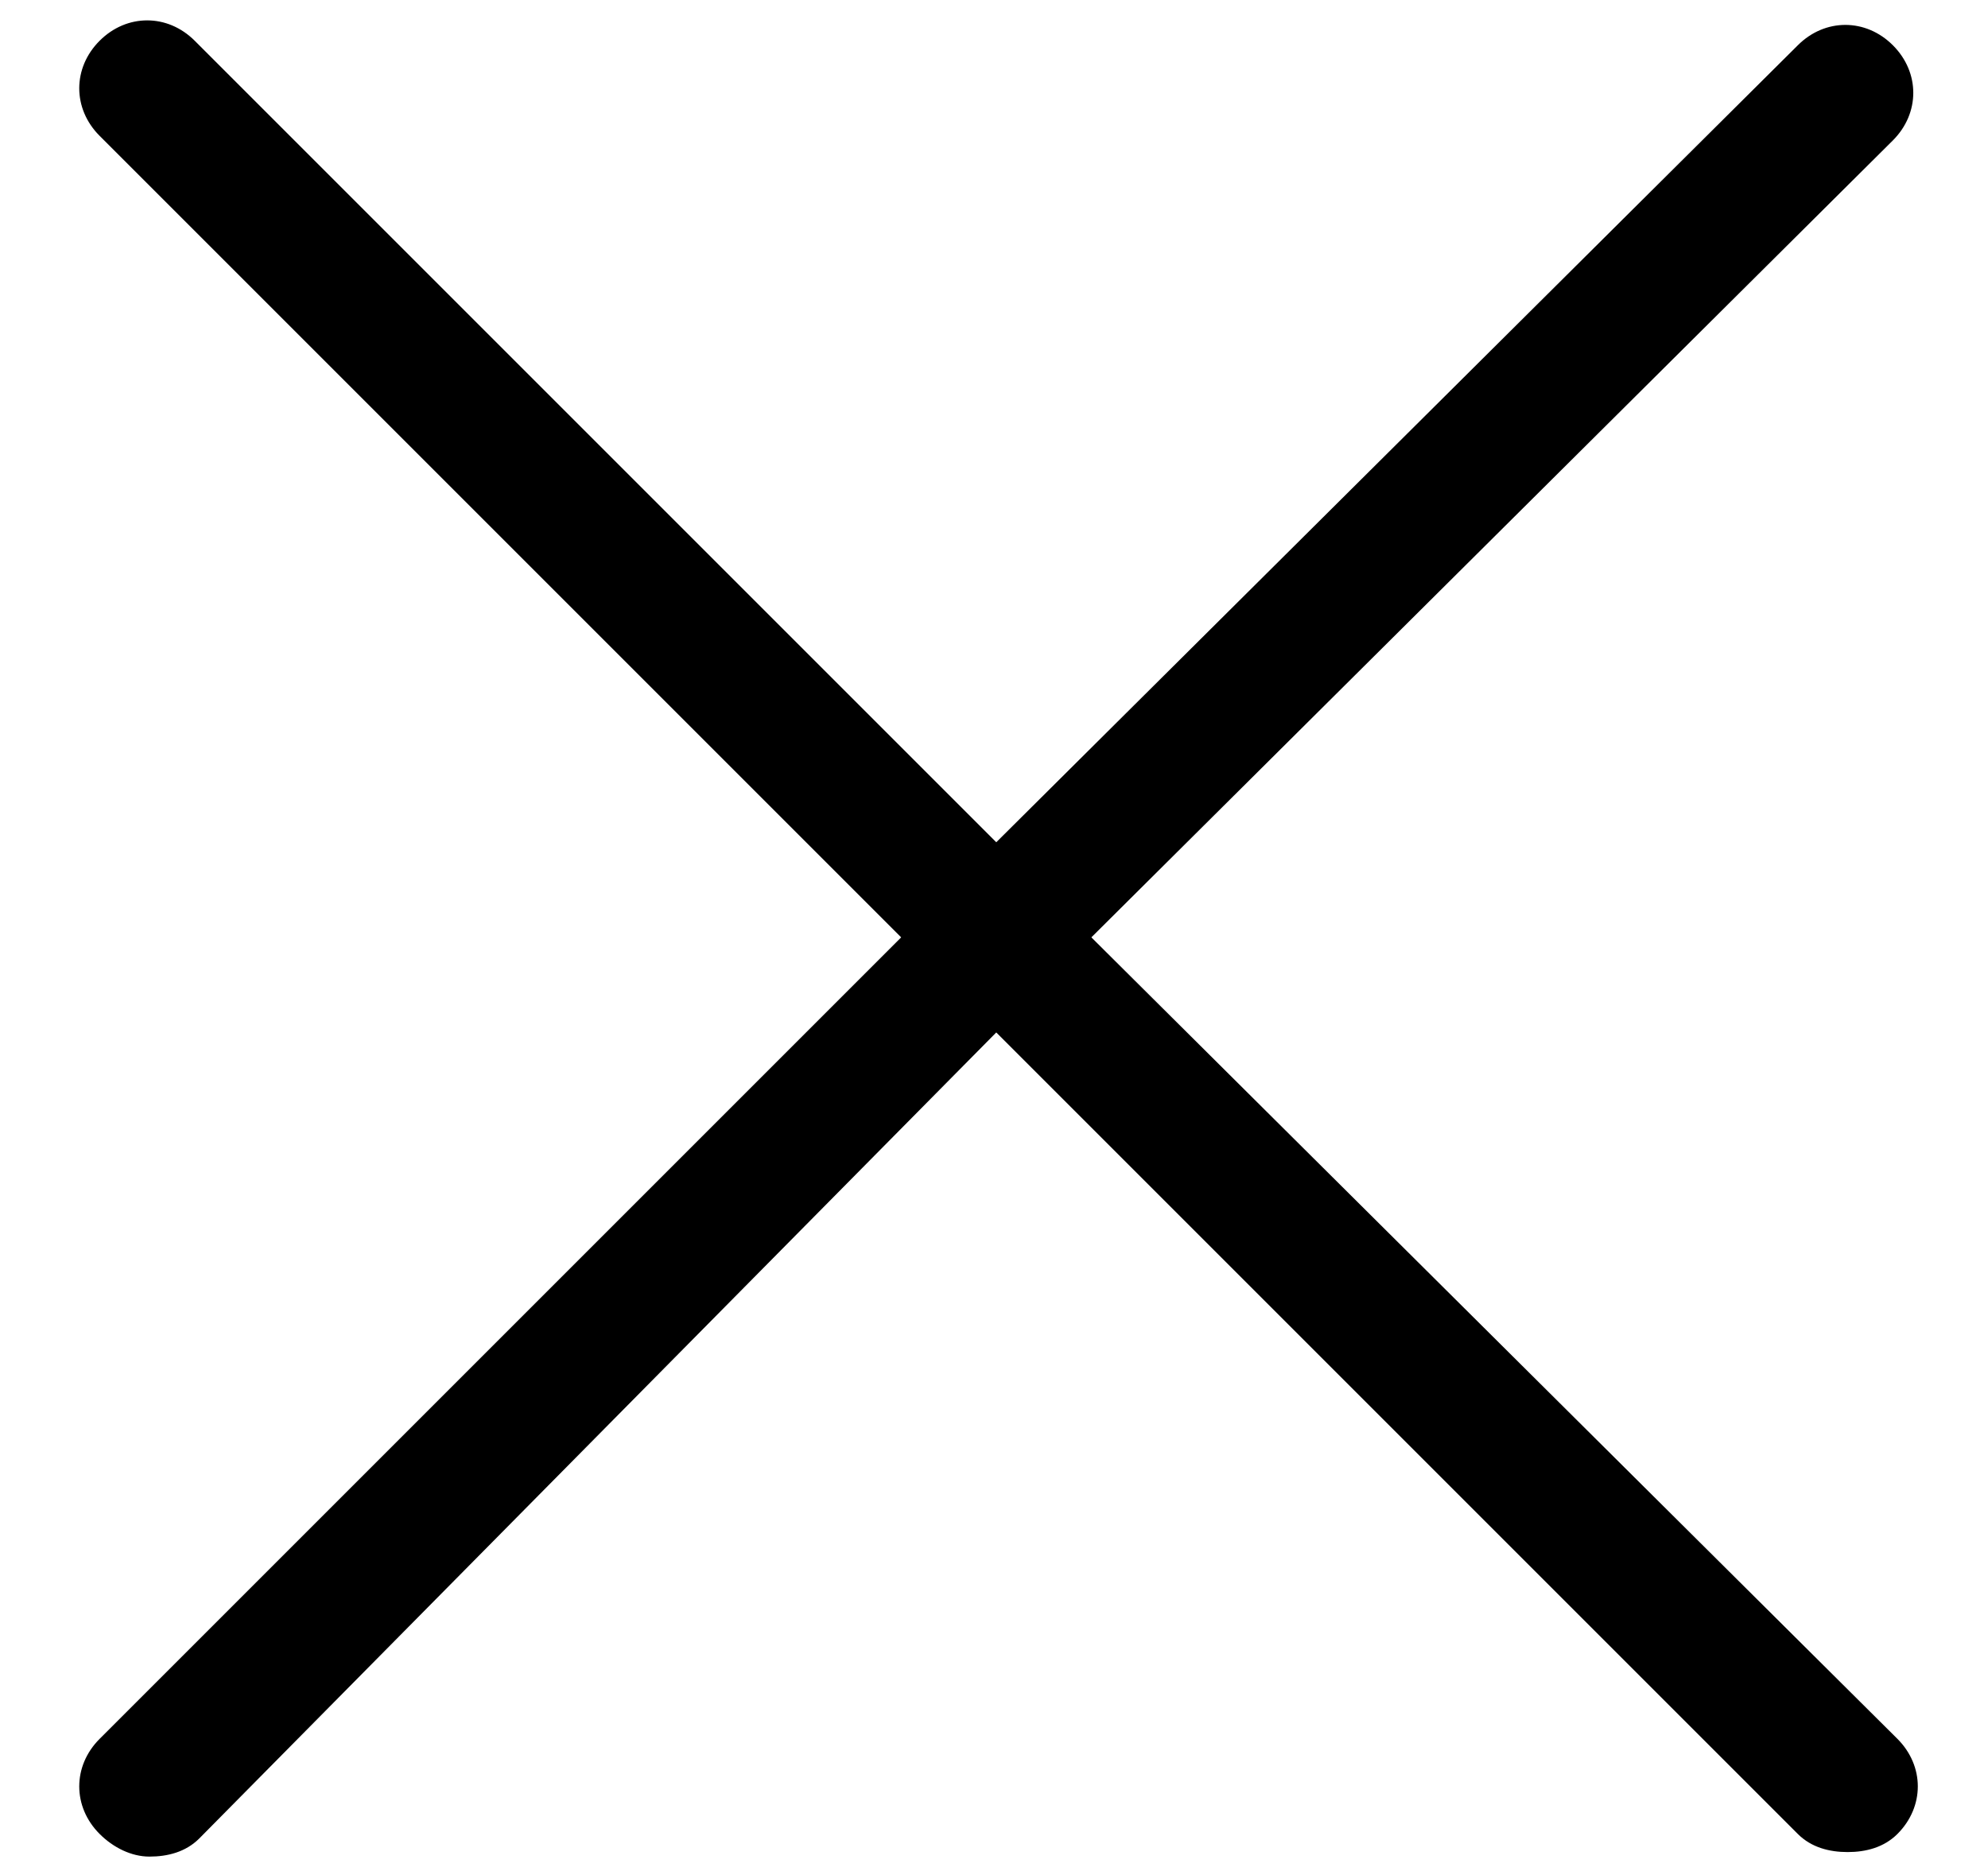
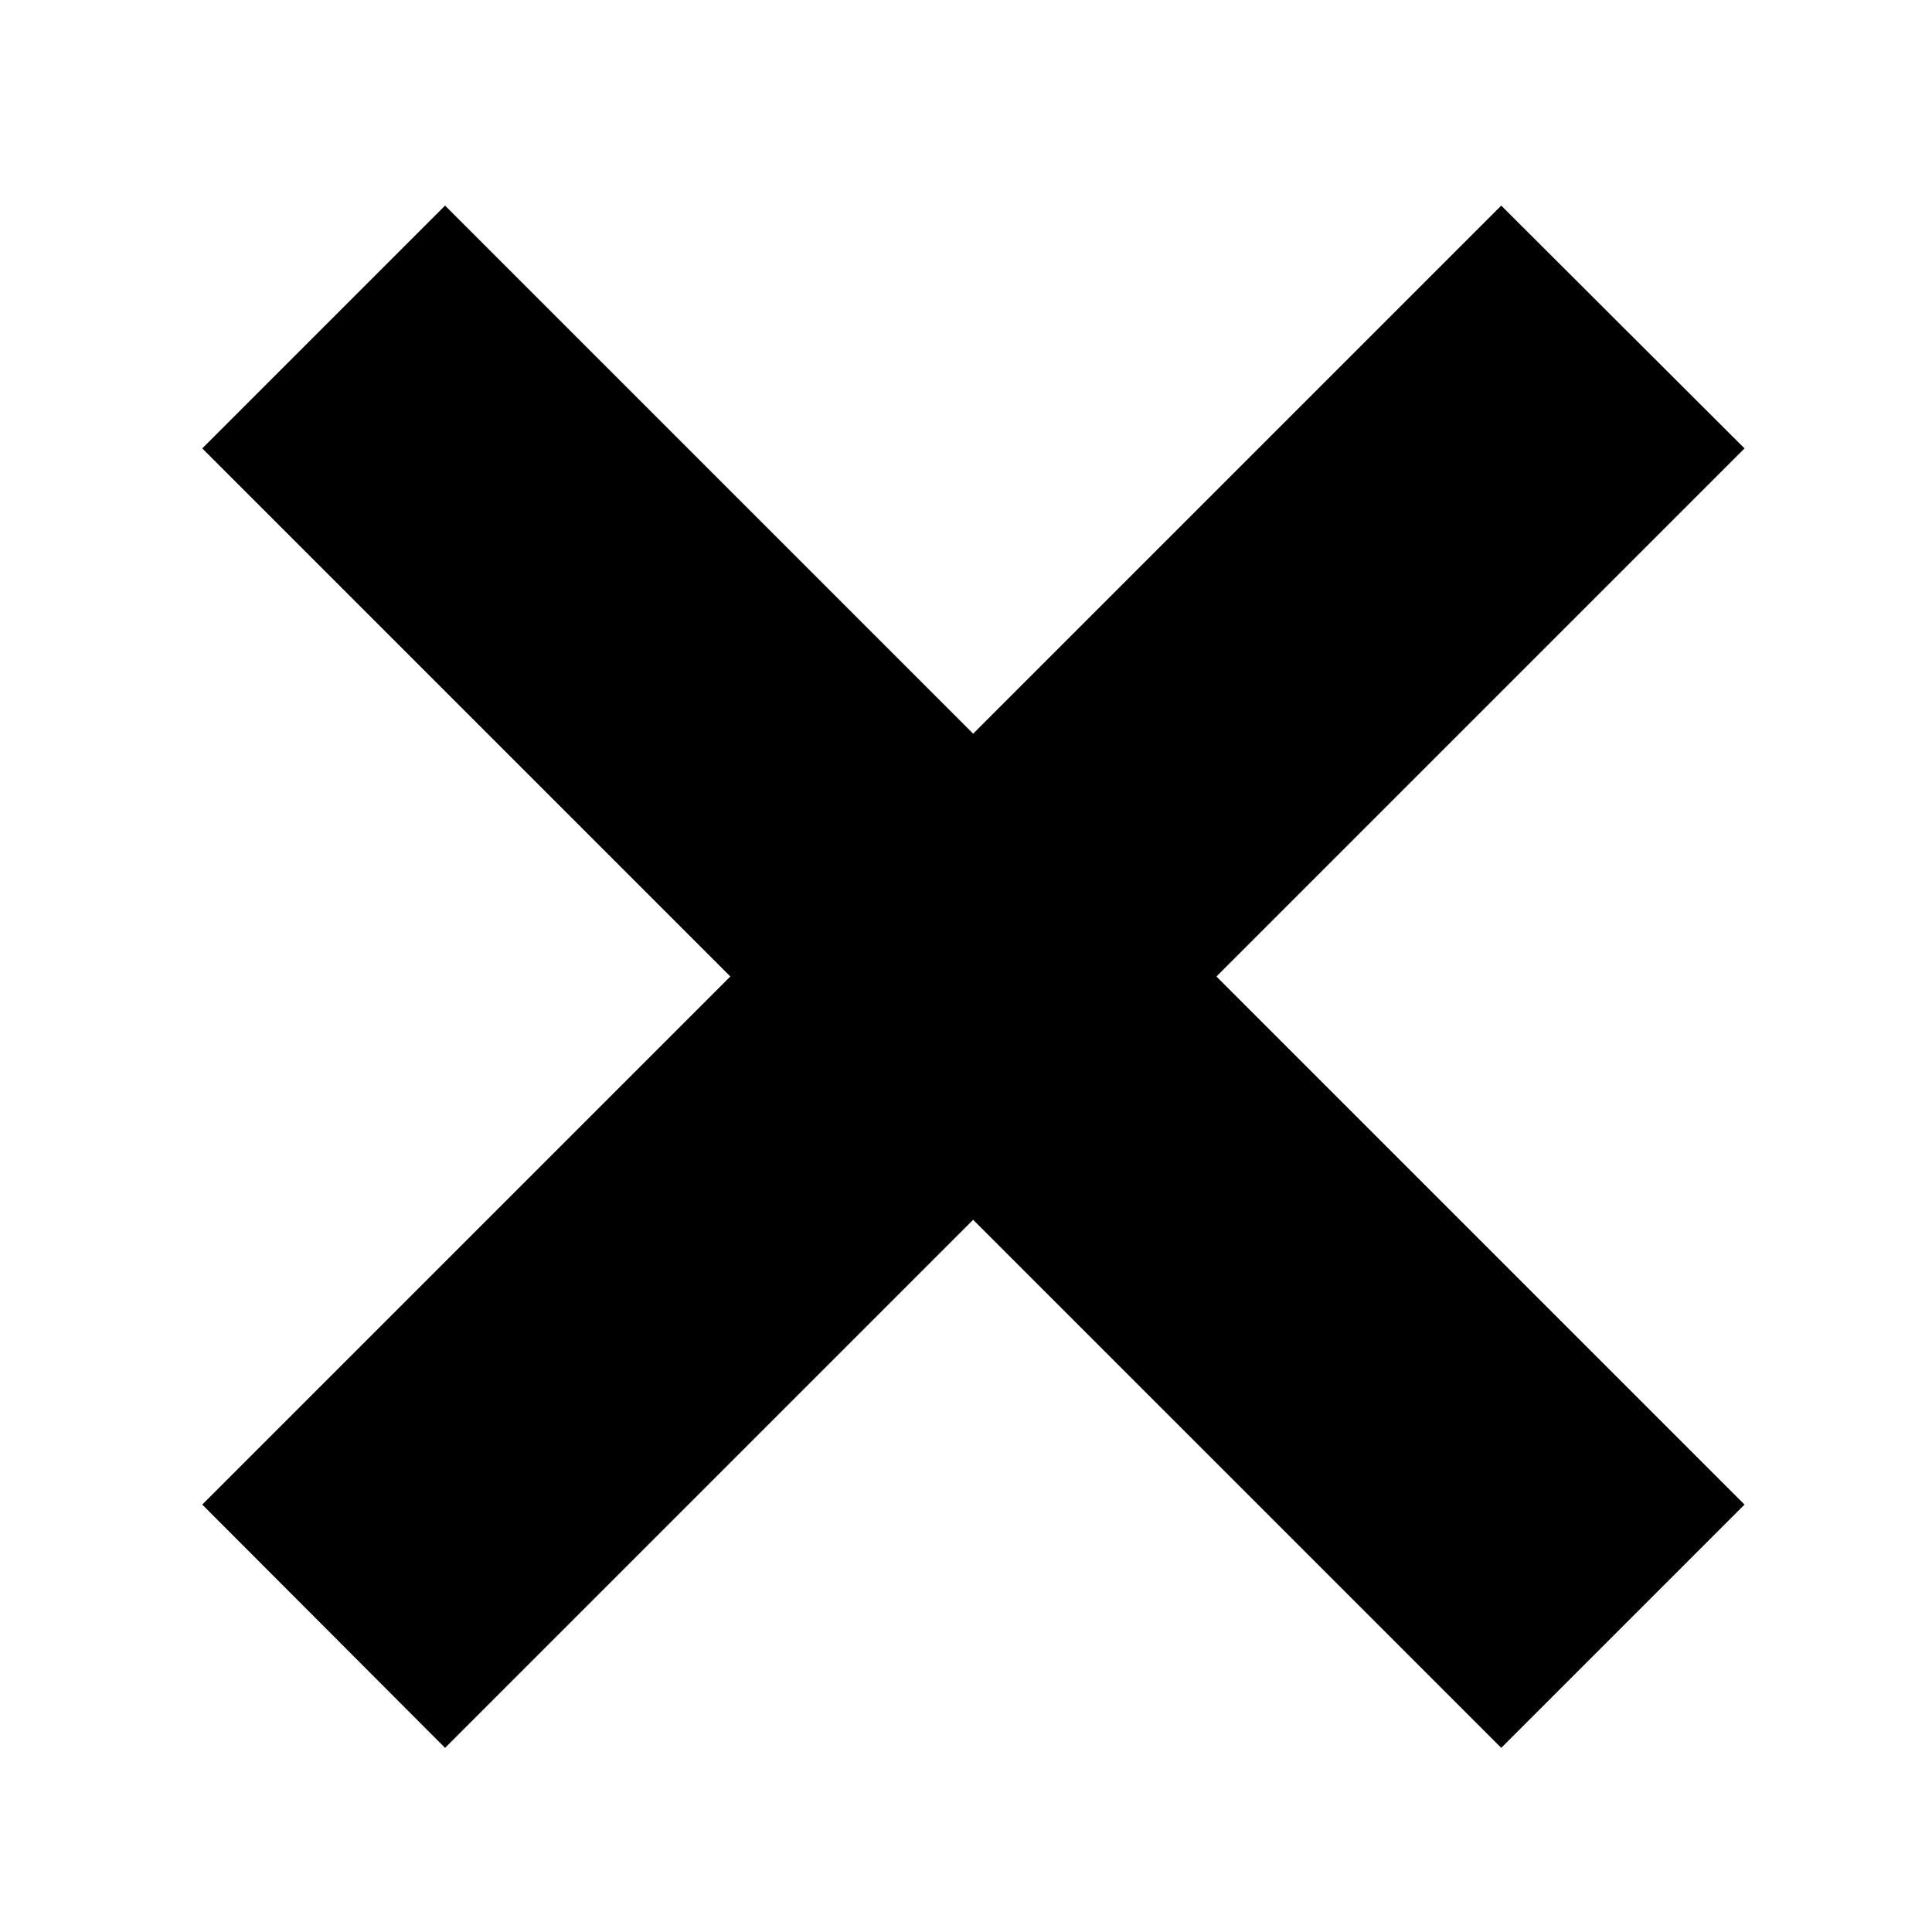
- <svg xmlns="http://www.w3.org/2000/svg" version="1.1" id="Layer_1" x="0px" y="0px" viewBox="0 0 43.9 41.4" style="enable-background:new 0 0 43.9 41.4;" xml:space="preserve">
-   <path d="M24.1,20.7L41.8,3.1c0.6-0.6,0.6-1.5,0-2.1c-0.6-0.6-1.5-0.6-2.1,0L22,18.6L4.3,0.9c-0.6-0.6-1.5-0.6-2.1,0  c-0.6,0.6-0.6,1.5,0,2.1l17.7,17.7L2.2,38.4c-0.6,0.6-0.6,1.5,0,2.1C2.5,40.8,2.9,41,3.3,41c0.4,0,0.8-0.1,1.1-0.4L22,22.8  l17.7,17.7c0.3,0.3,0.7,0.4,1.1,0.4s0.8-0.1,1.1-0.4c0.6-0.6,0.6-1.5,0-2.1L24.1,20.7z" />
+ <svg xmlns="http://www.w3.org/2000/svg" viewBox="0 0 40.5 40.5">
+   <g id="Layer_7" data-name="Layer 7">
+     <polygon points="36.57 9.4 31.47 4.31 20.4 15.38 9.33 4.31 4.24 9.4 15.31 20.47 4.24 31.54 9.33 36.64 20.4 25.57 31.47 36.64 36.57 31.54 25.5 20.47 36.57 9.4" />
+   </g>
</svg>
